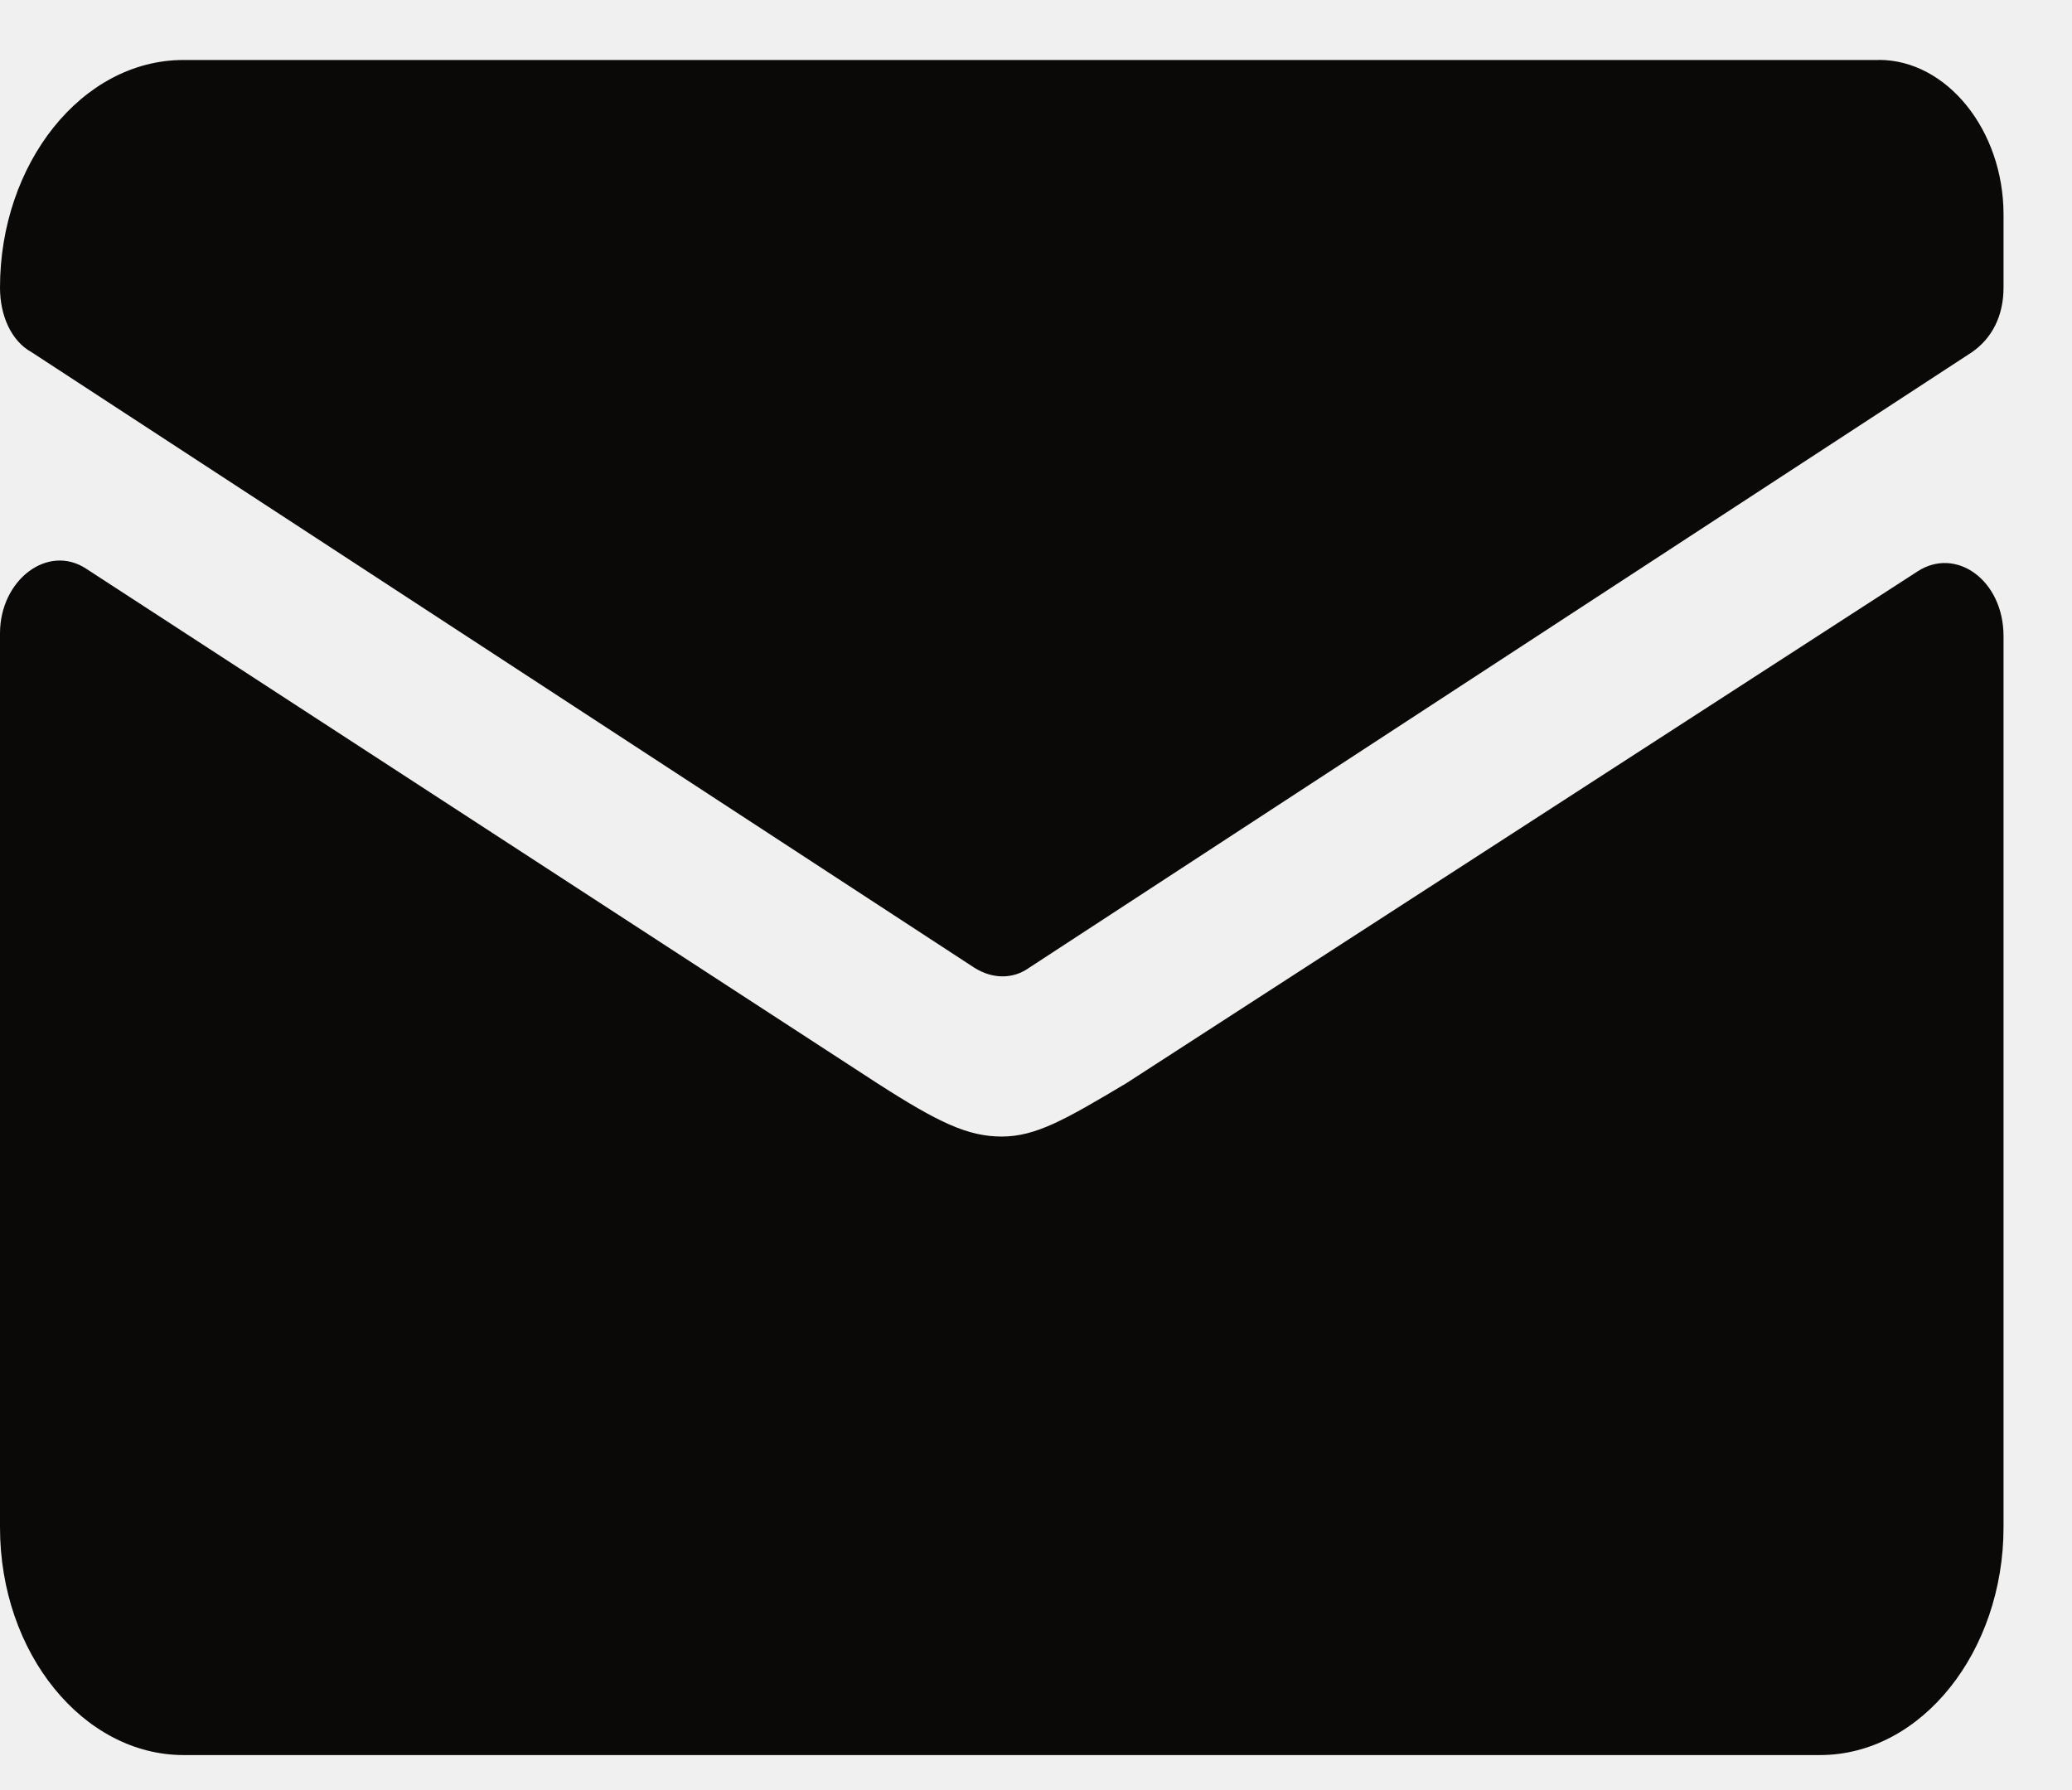
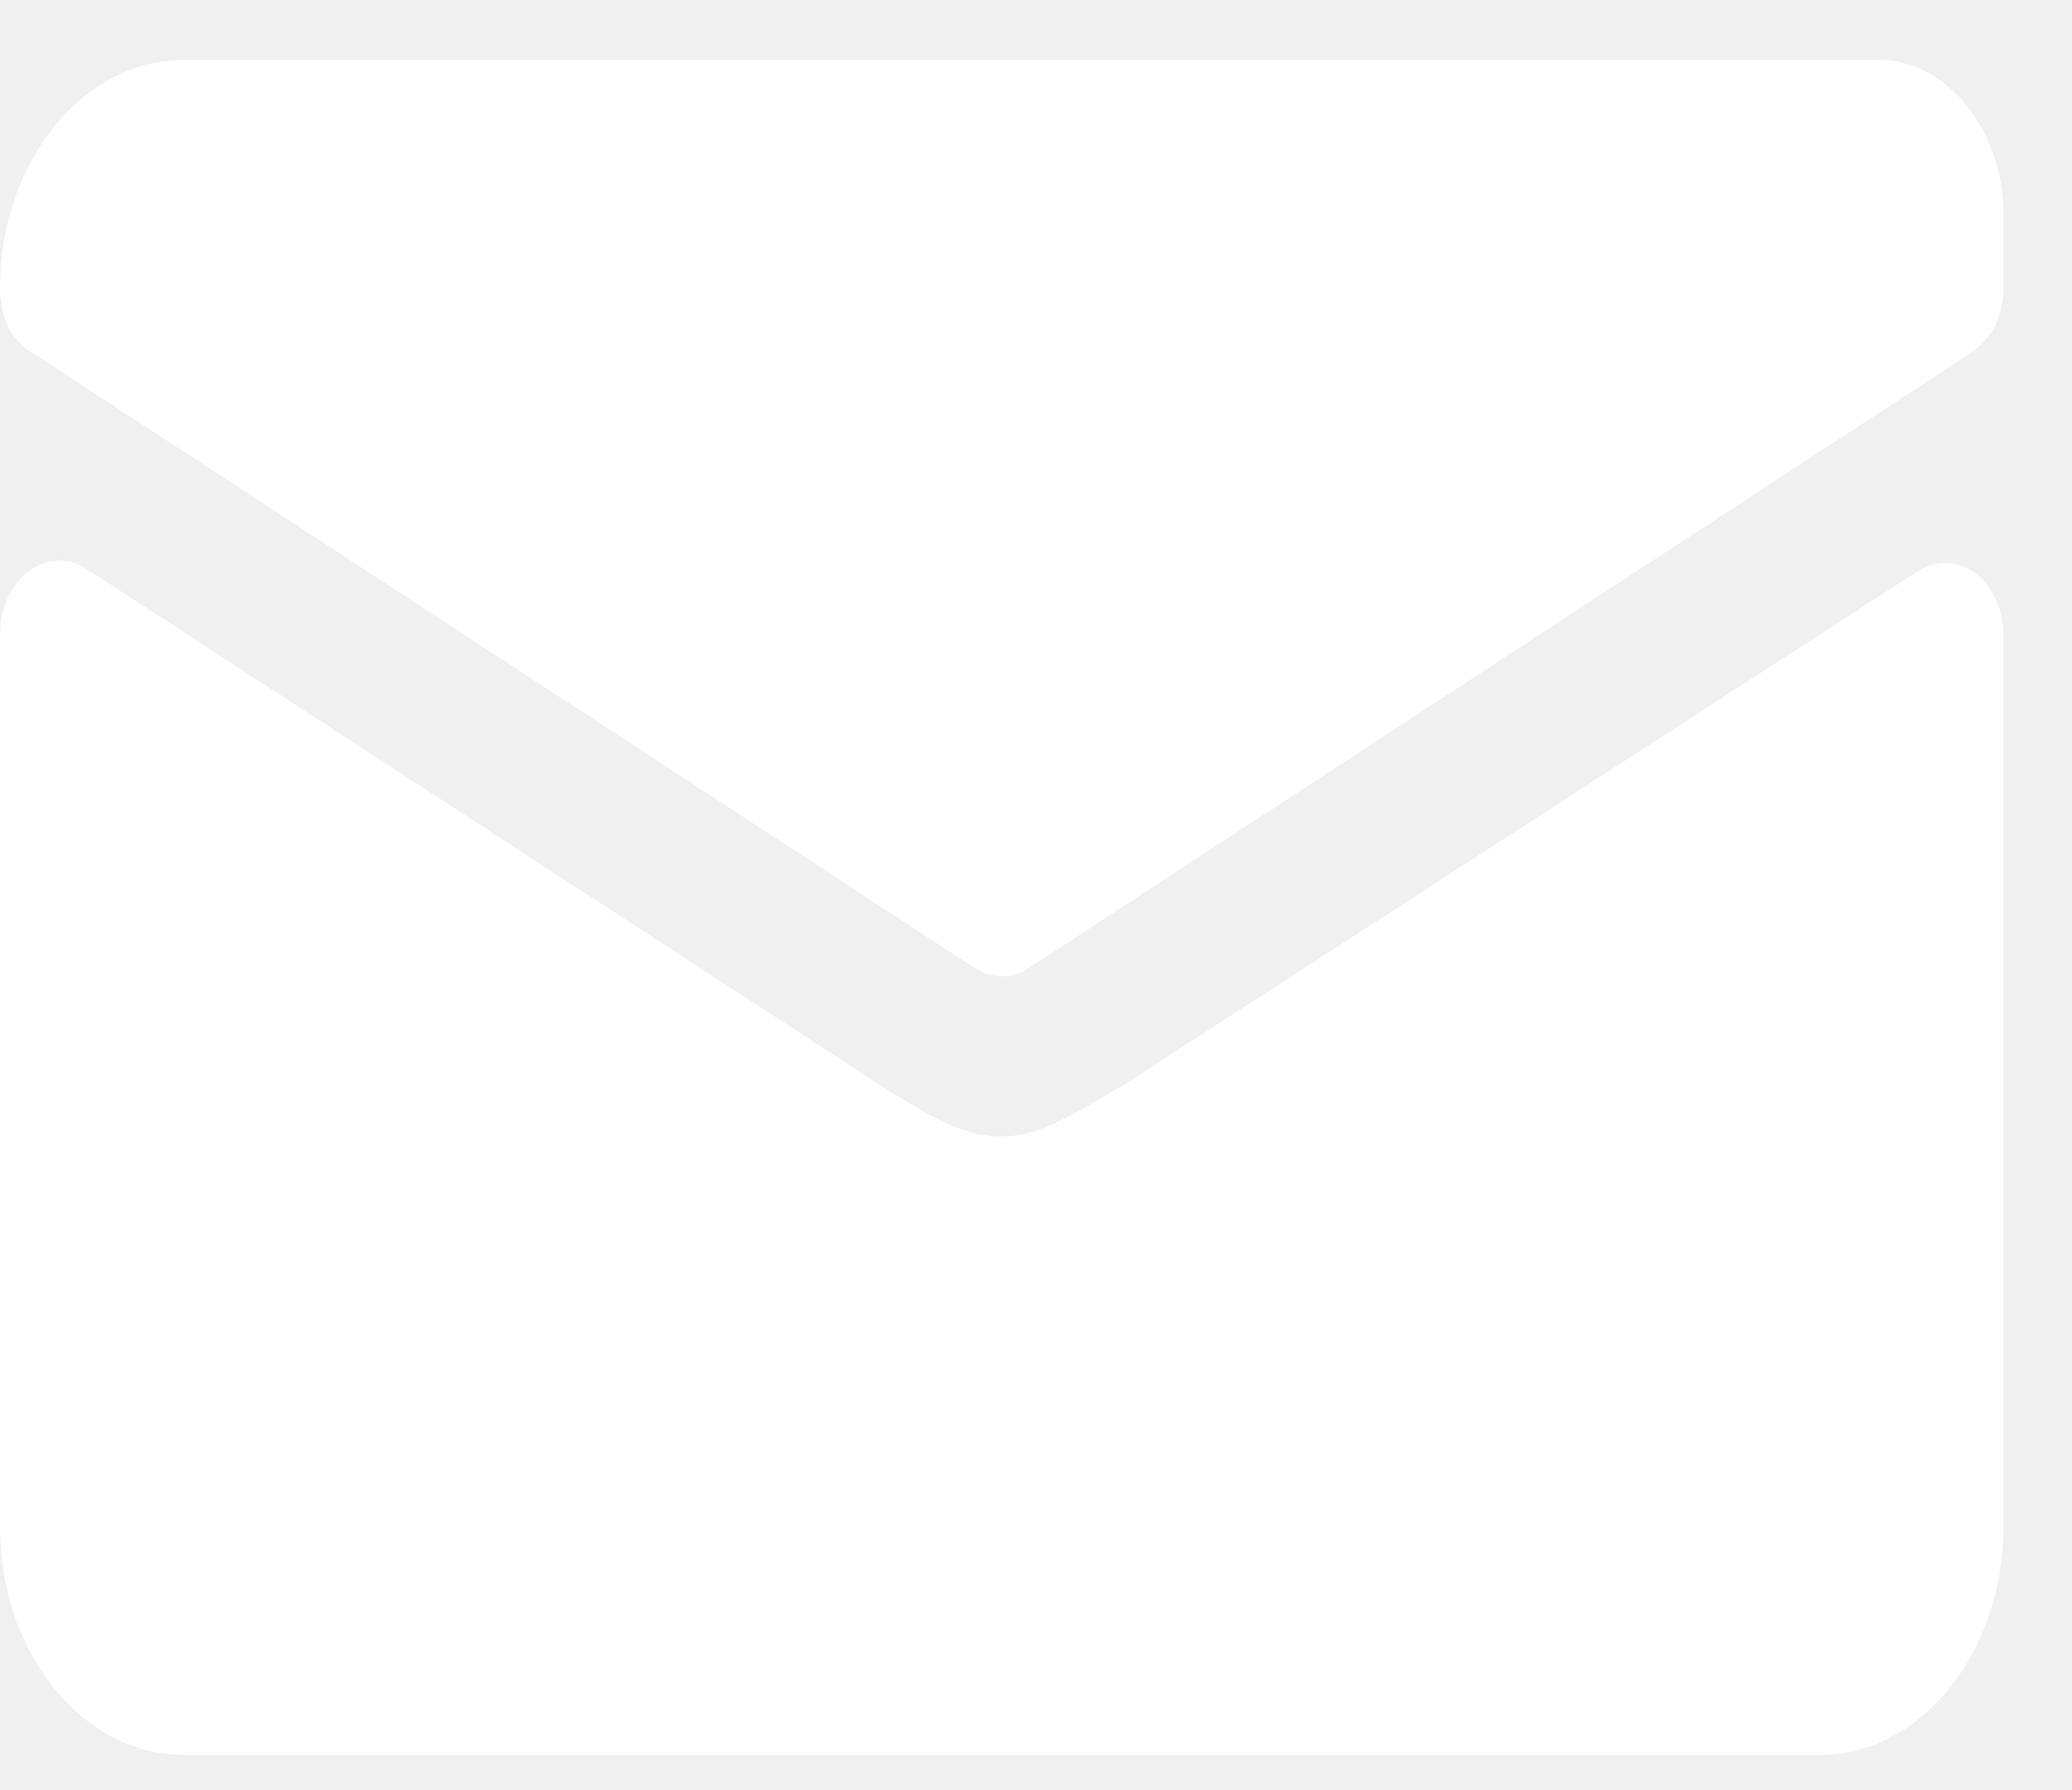
<svg xmlns="http://www.w3.org/2000/svg" width="22" height="19" viewBox="0 0 22 19" fill="none">
-   <path d="M10.637 12.069C10.276 12.069 9.963 11.92 9.313 11.502L0.915 6.039C0.506 5.771 0 6.159 0 6.726V16.219C0 17.562 0.89 18.637 1.949 18.637H19.324C20.406 18.637 21.273 17.532 21.273 16.219V6.756C21.273 6.159 20.767 5.801 20.358 6.069L11.96 11.502C11.31 11.89 10.997 12.069 10.636 12.069M19.949 0.637H1.949C0.866 0.637 0 1.741 0 3.054C0 3.353 0.12 3.622 0.337 3.741L10.348 10.278C10.54 10.398 10.757 10.398 10.925 10.278L20.936 3.741C21.152 3.592 21.273 3.353 21.273 3.054V2.278C21.273 1.383 20.671 0.636 19.949 0.636" fill="#0B0908" />
+   <path d="M10.637 12.069C10.276 12.069 9.963 11.92 9.313 11.502L0.915 6.039C0.506 5.771 0 6.159 0 6.726V16.218C0 17.562 0.89 18.636 1.949 18.636H19.324C20.406 18.636 21.273 17.532 21.273 16.218V6.756C21.273 6.159 20.767 5.8 20.358 6.069L11.96 11.502C11.31 11.89 10.997 12.069 10.636 12.069M19.949 0.636H1.949C0.866 0.636 0 1.741 0 3.054C0 3.353 0.12 3.622 0.337 3.741L10.348 10.278C10.54 10.398 10.757 10.398 10.925 10.278L20.936 3.741C21.152 3.591 21.273 3.353 21.273 3.054V2.278C21.273 1.383 20.671 0.636 19.949 0.636" fill="white" />
</svg>
